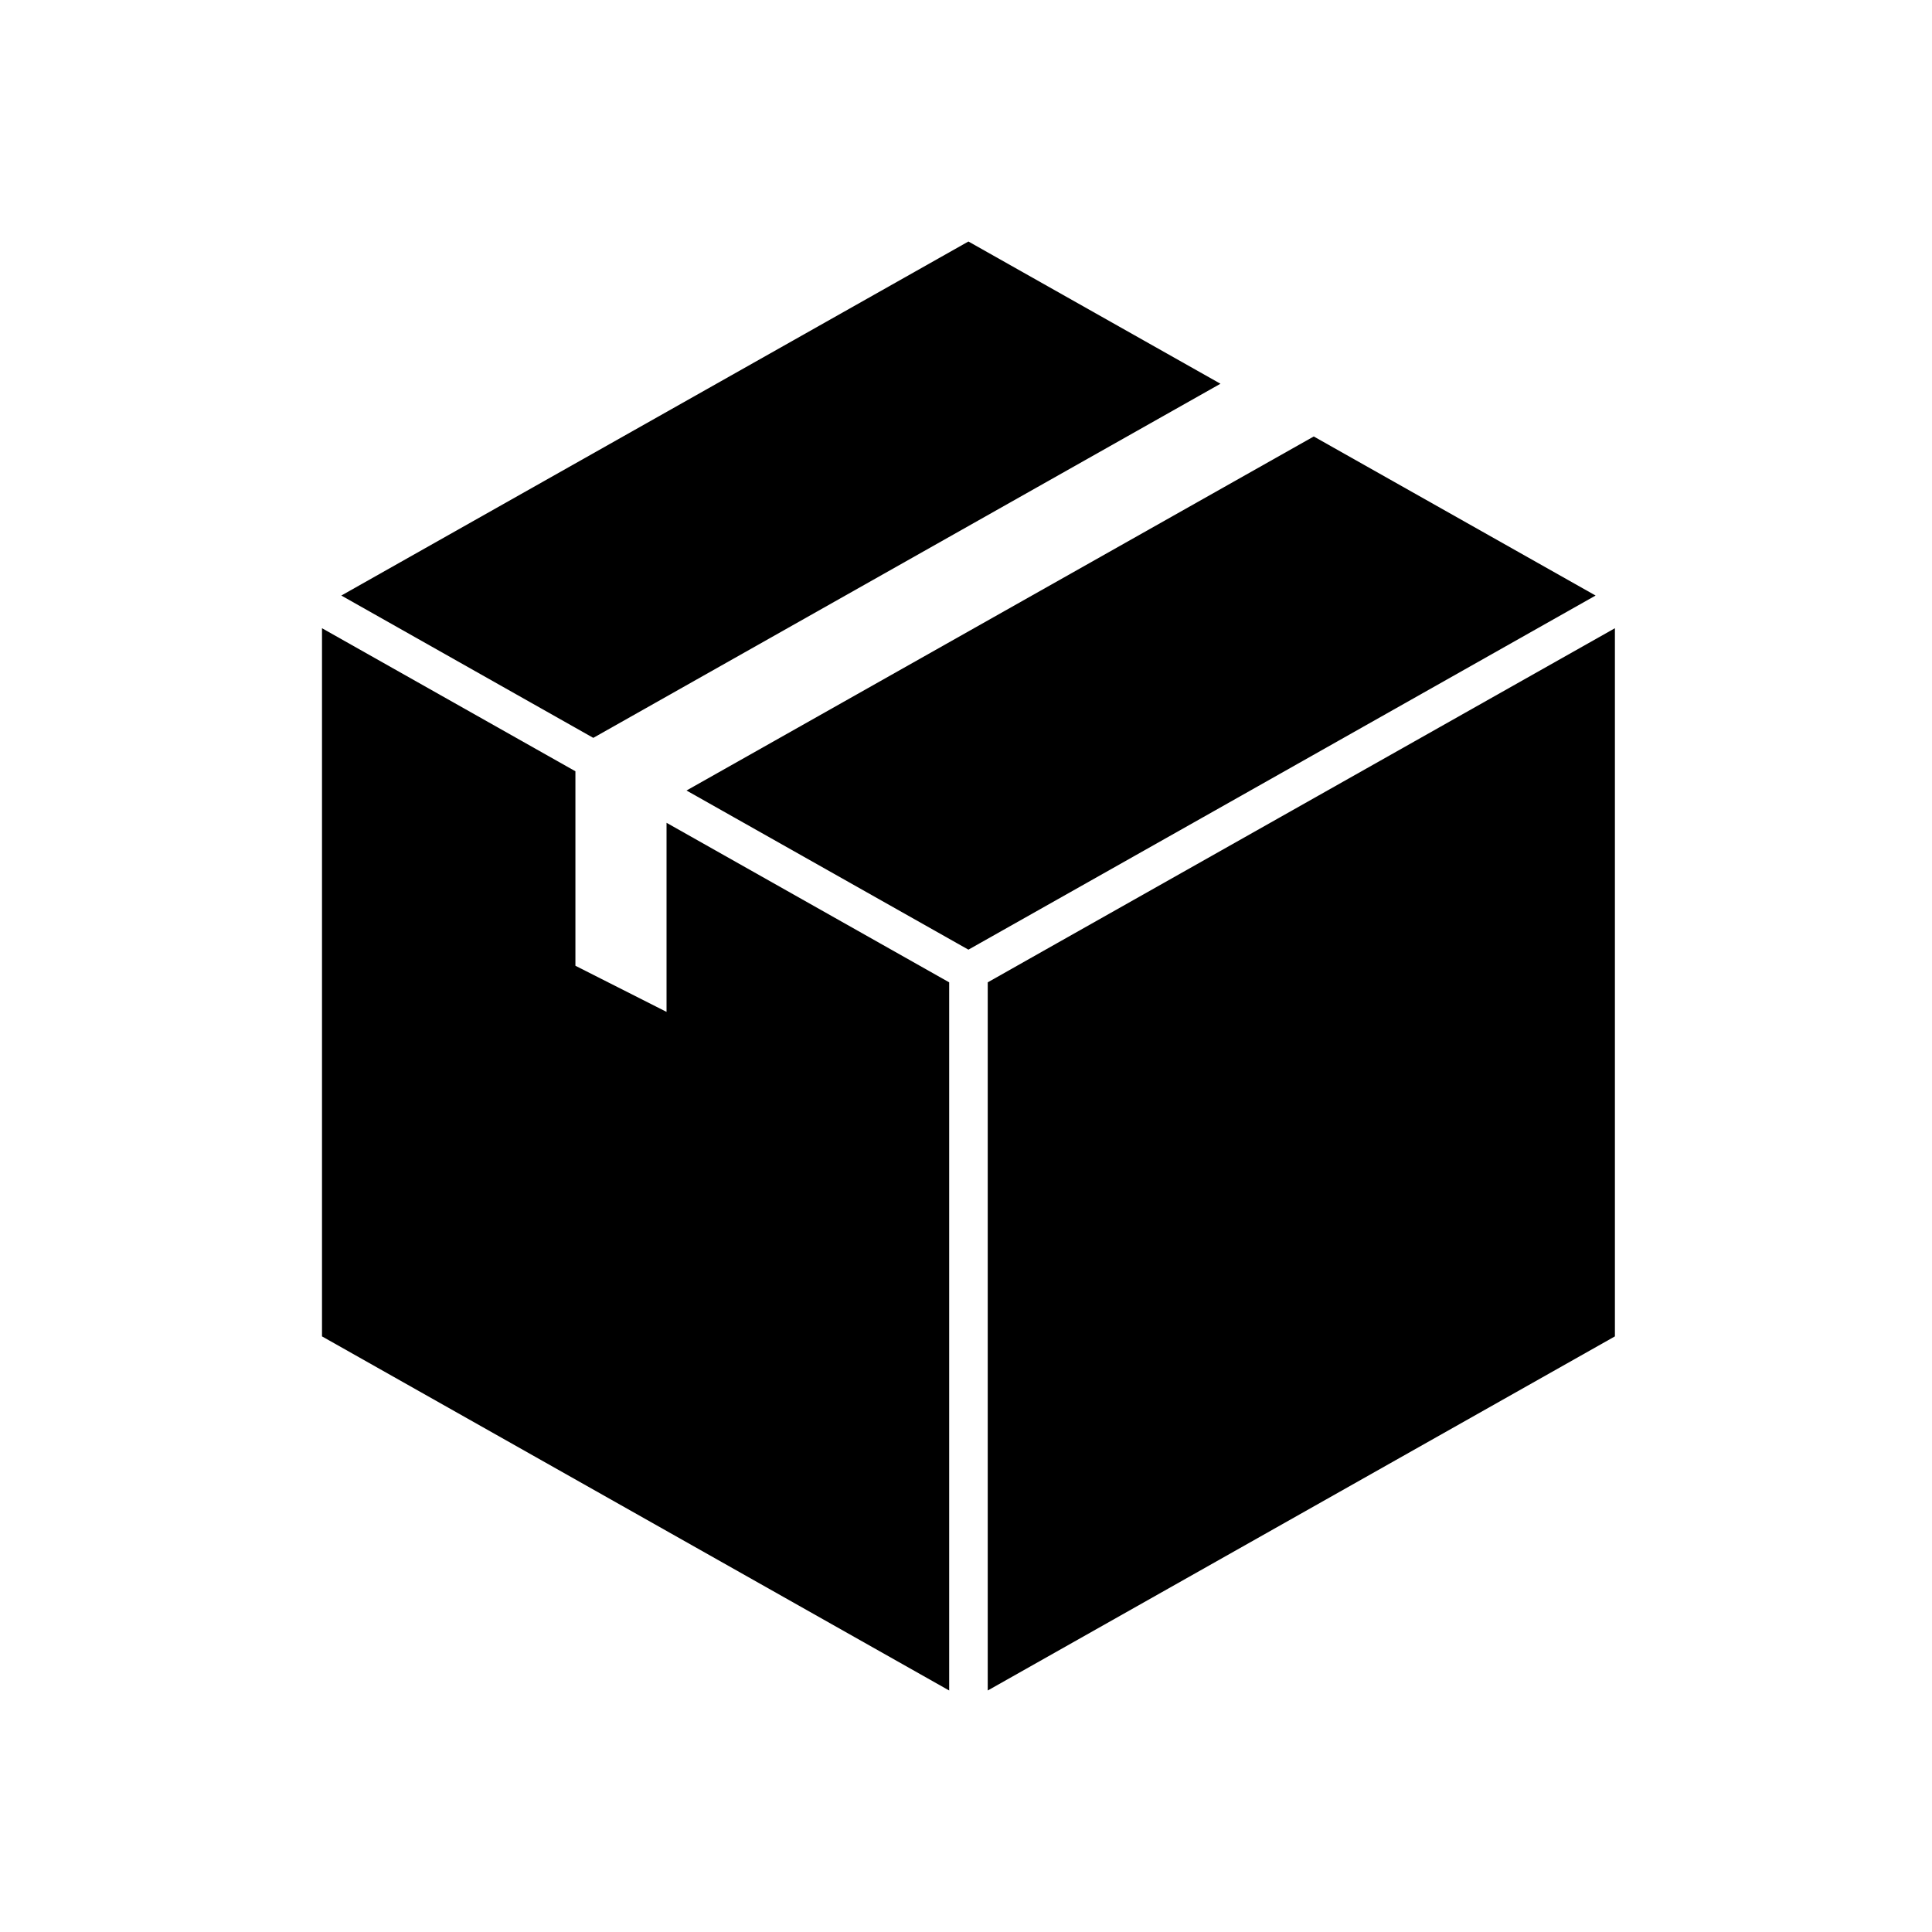
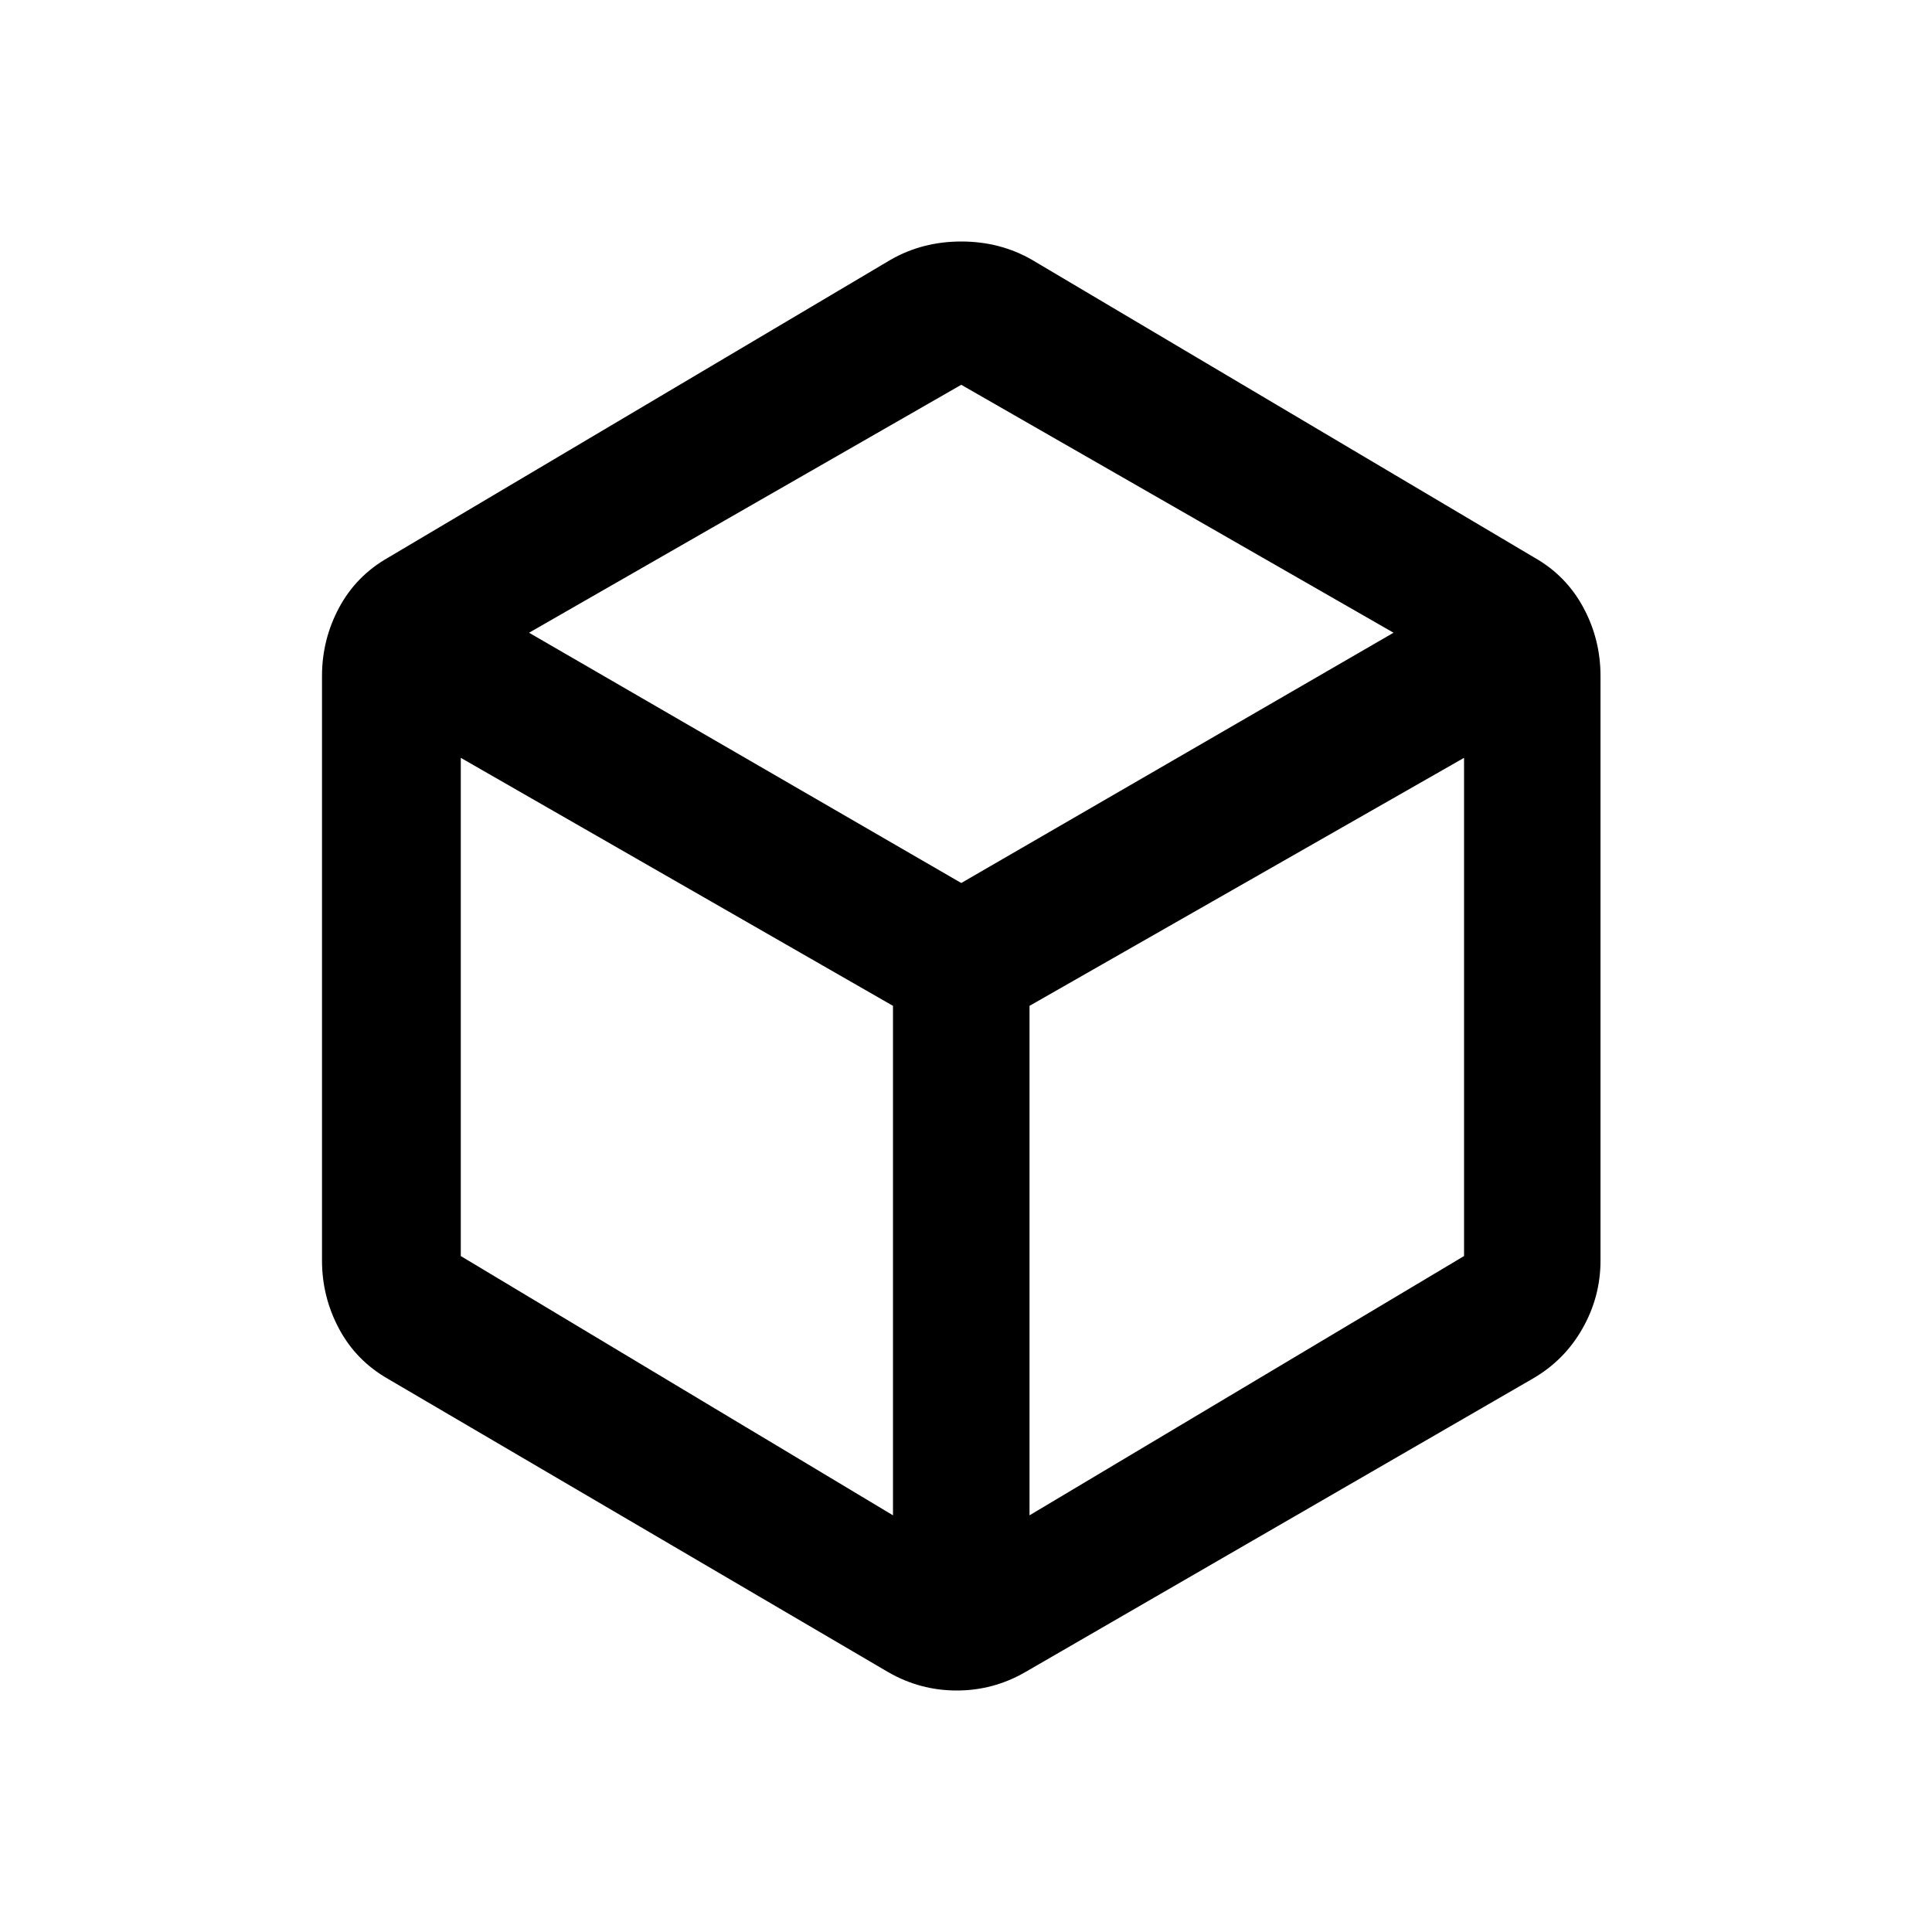
- <svg xmlns="http://www.w3.org/2000/svg" width="24px" height="24px" viewBox="0 0 24 24" version="1.1">
-   <defs />
-   <g id="Icons" stroke="none" stroke-width="1" fill-rule="evenodd">
-     <g id="MC-icon-set" transform="translate(-96, -168)" fill="#000000">
-       <g id="Menu" transform="translate(24, 168)">
-         <g id="Box" transform="translate(72, 0)">
-           <path d="M20.061,16.601 L12.27,21 L12.27,12.203 L13.137,11.713 L20.061,7.804 L20.061,16.601 Z M12.03,3 L15.161,4.767 L7.37,9.166 L4.24,7.398 L12.03,3 Z M16.32,5.422 L19.821,7.398 L14.929,10.161 L12.03,11.797 L9.116,10.152 L8.528,9.82 L16.32,5.422 Z M8.28,12.57 L8.28,10.221 L11.791,12.203 L11.791,21 L4,16.601 L4,7.804 L7.148,9.581 L7.148,11.997 L8.28,12.57 Z" id="shape" />
-         </g>
-       </g>
-     </g>
-   </g>
+ <svg xmlns="http://www.w3.org/2000/svg" width="24" height="24" viewBox="0 0 24 24">
+   <path d="M11.037 20.774L4.82 17.129C4.556 16.978 4.353 16.771 4.212 16.507C4.071 16.243 4 15.961 4 15.659V8.397C4 8.096 4.071 7.813 4.212 7.549C4.353 7.286 4.556 7.078 4.82 6.928L11.065 3.226C11.329 3.075 11.621 3 11.941 3C12.261 3 12.553 3.075 12.817 3.226L19.063 6.928C19.327 7.078 19.529 7.286 19.67 7.549C19.812 7.813 19.882 8.096 19.882 8.397V15.659C19.882 15.961 19.807 16.243 19.656 16.507C19.506 16.771 19.298 16.978 19.035 17.129L12.732 20.774C12.469 20.925 12.186 21 11.885 21C11.583 21 11.301 20.925 11.037 20.774ZM11.093 18.824V12.495L5.724 9.414V15.603L11.093 18.824ZM12.789 18.824L18.187 15.603V9.414L12.789 12.495V18.824ZM11.941 10.969L17.311 7.86L11.941 4.78L6.572 7.86L11.941 10.969Z" fill="black" />
</svg>
